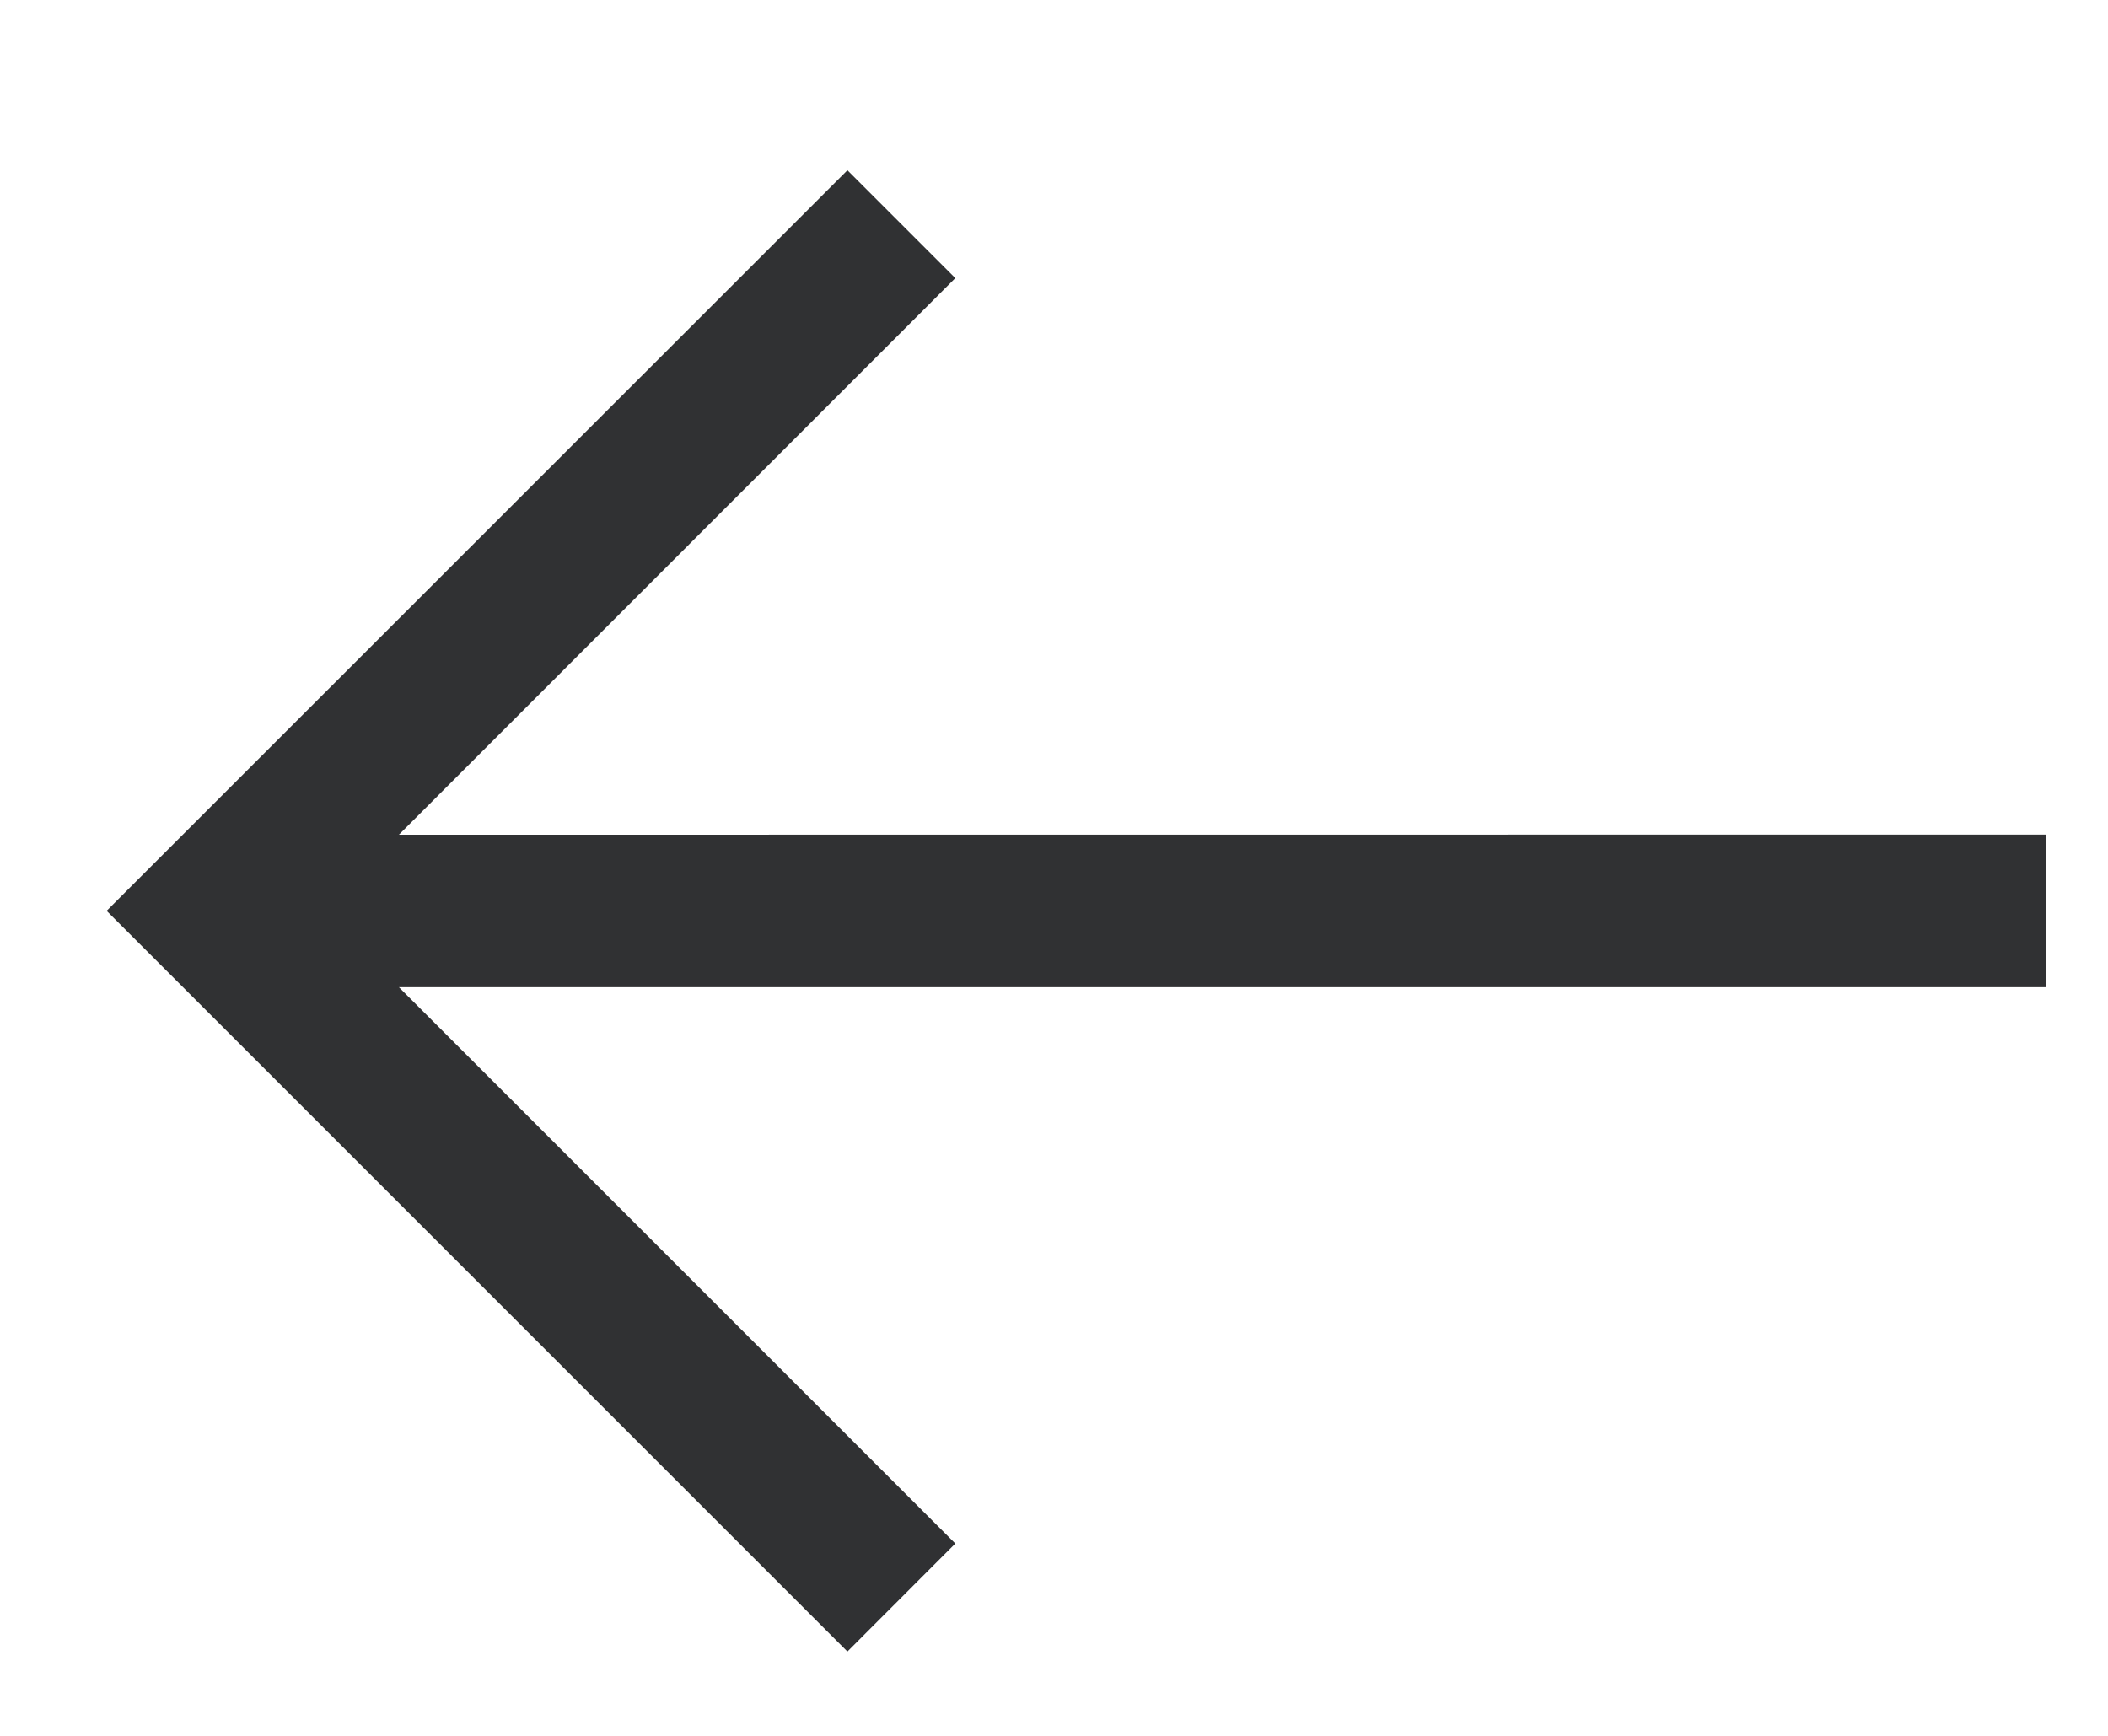
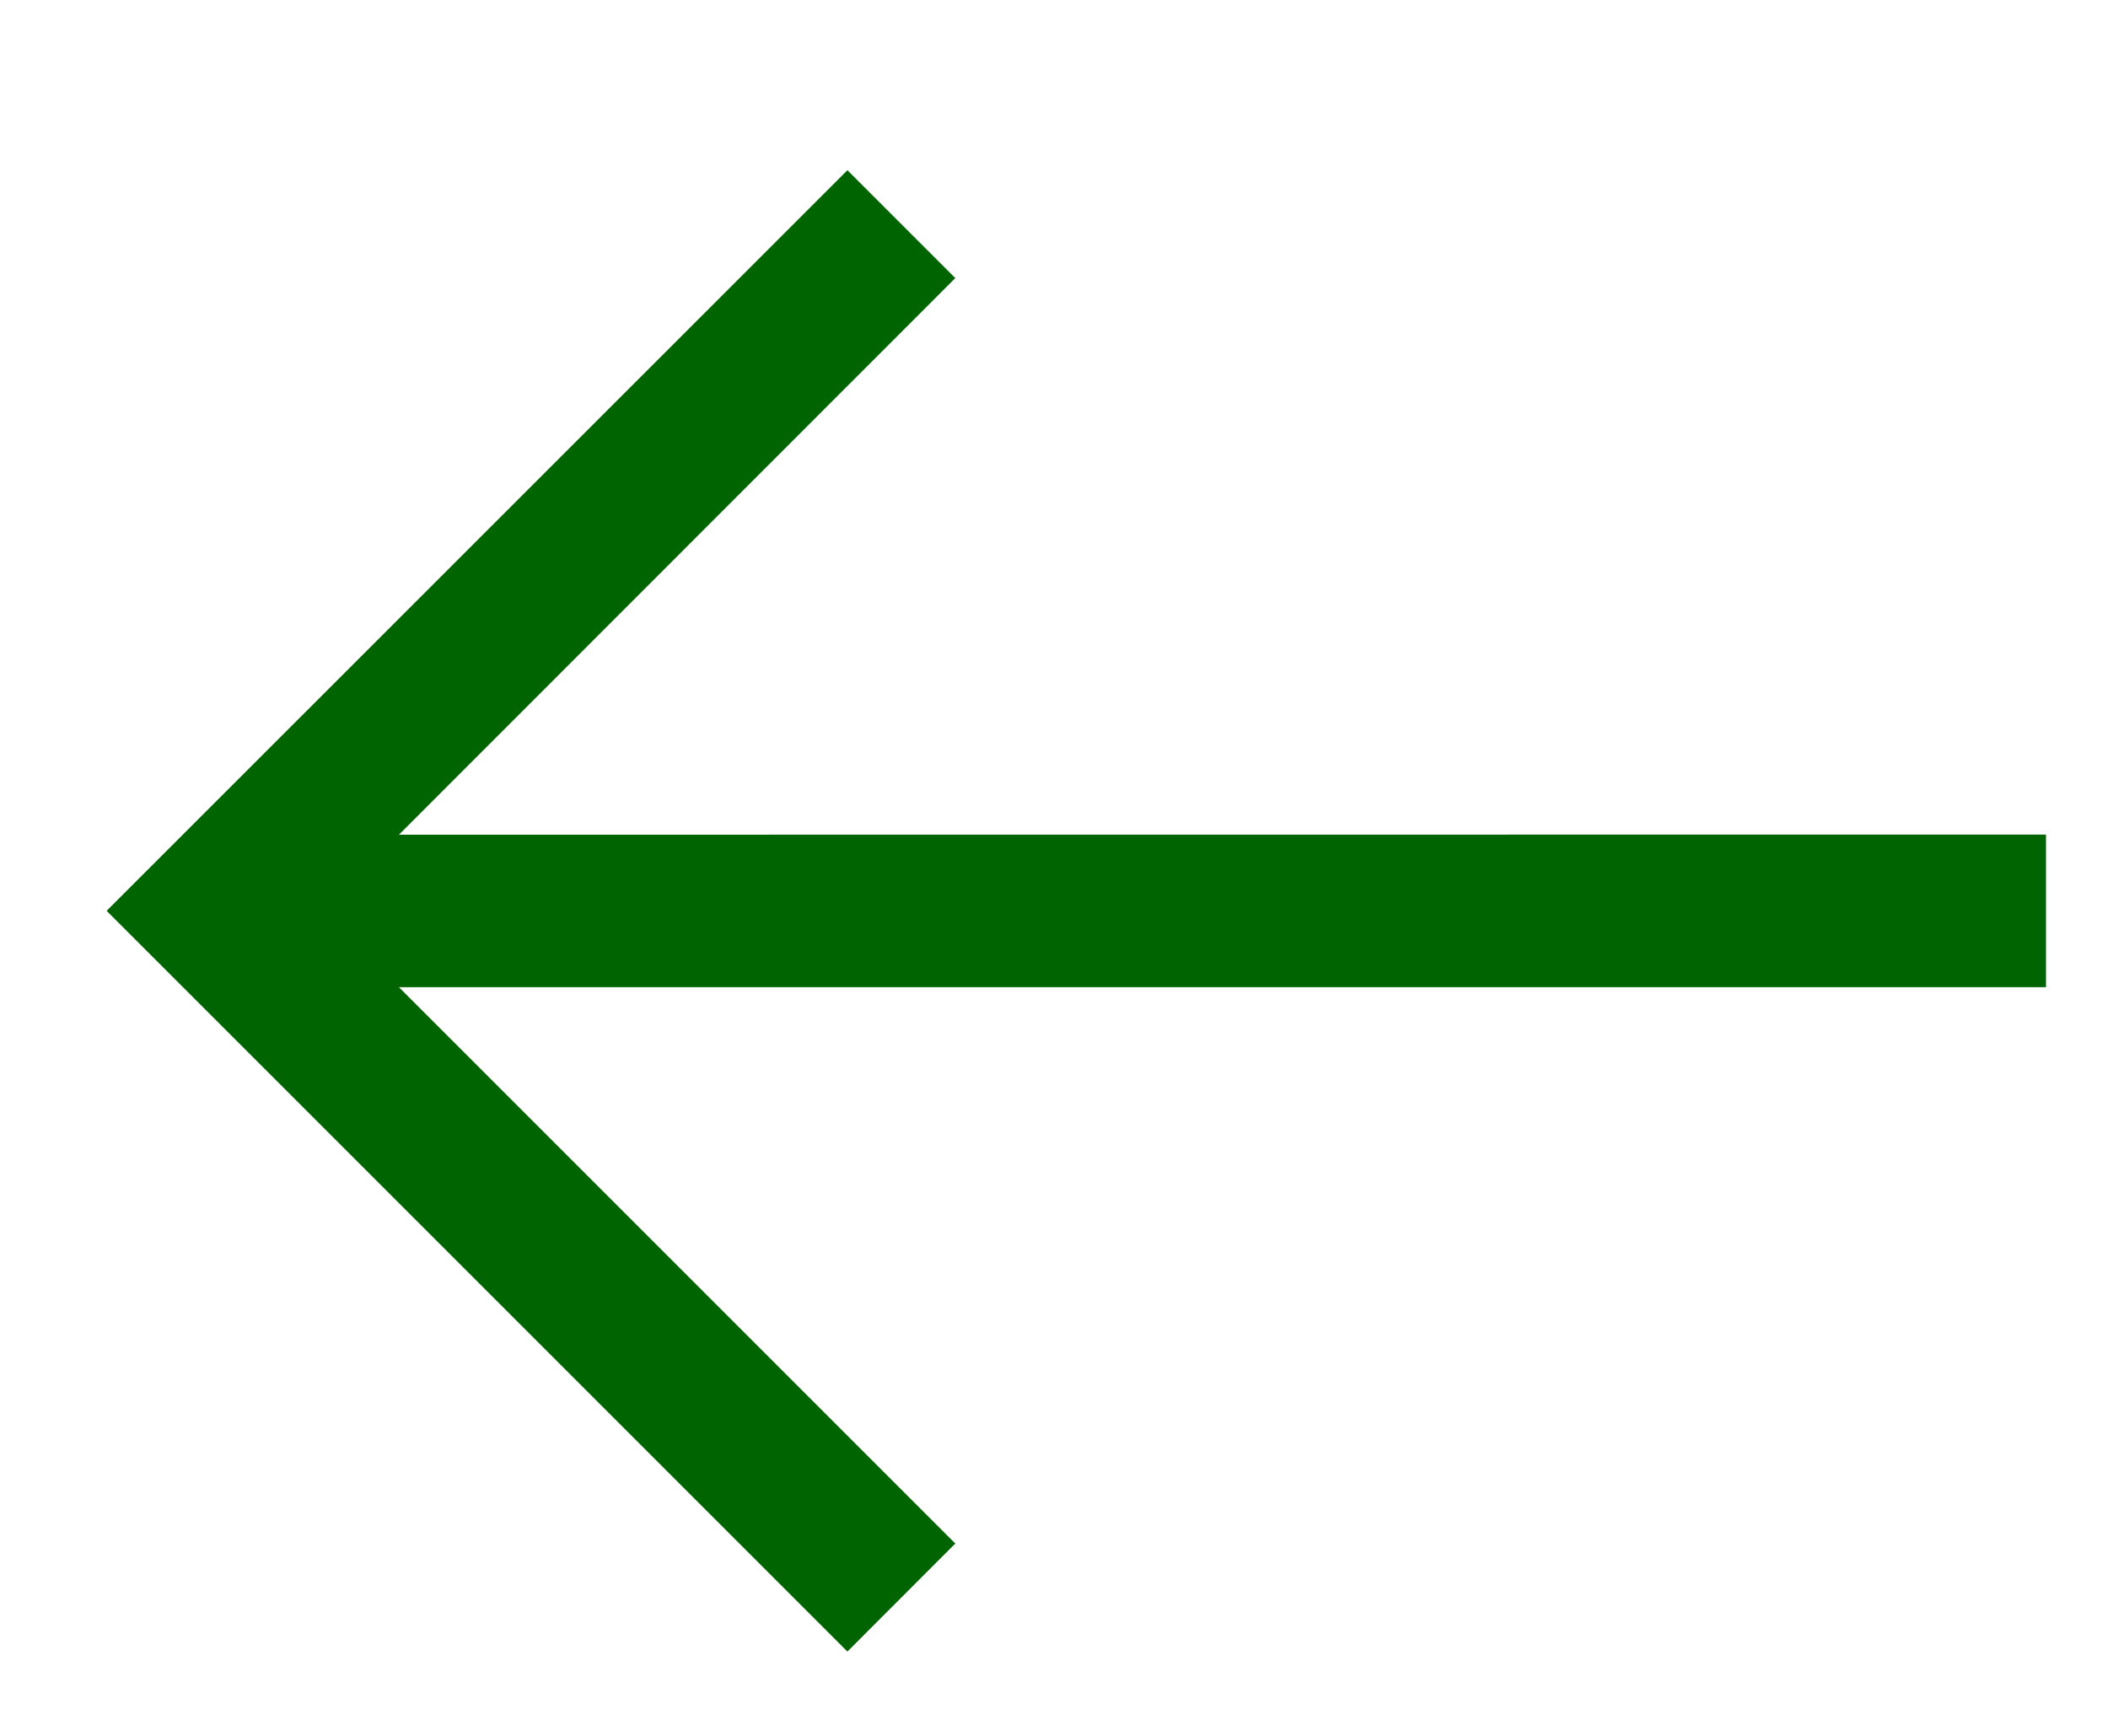
<svg xmlns="http://www.w3.org/2000/svg" width="17px" height="14px" viewBox="0 0 17 14" version="1.1">
  <g id="Page-1" stroke="none" stroke-width="1" fill="none" fill-rule="evenodd">
-     <g class="color" id="1_Library---Game-sets---Edit-game-set---Step-1---Mobile" transform="translate(-15, -89)" fill="#303133">
+     <g class="color" id="1_Library---Game-sets---Edit-game-set---Step-1---Mobile" transform="translate(-15, -89)" fill="darkgreen">
      <g id="Group-6" transform="translate(23.5, 96) scale(-1, 1) rotate(-90) translate(-23.5, -96) translate(17, 88)">
        <g id="Group" transform="translate(0, 0)">
          <path d="M6.769,4.89932881e-13 L6.768,13.283 L11.257,8.796 L12.127,9.666 L6.154,15.64 L0.18,9.666 L1.051,8.796 L5.538,13.283 L5.538,4.89932881e-13 L6.769,4.89932881e-13 Z" id="Combined-Shape" />
        </g>
      </g>
    </g>
  </g>
</svg>
